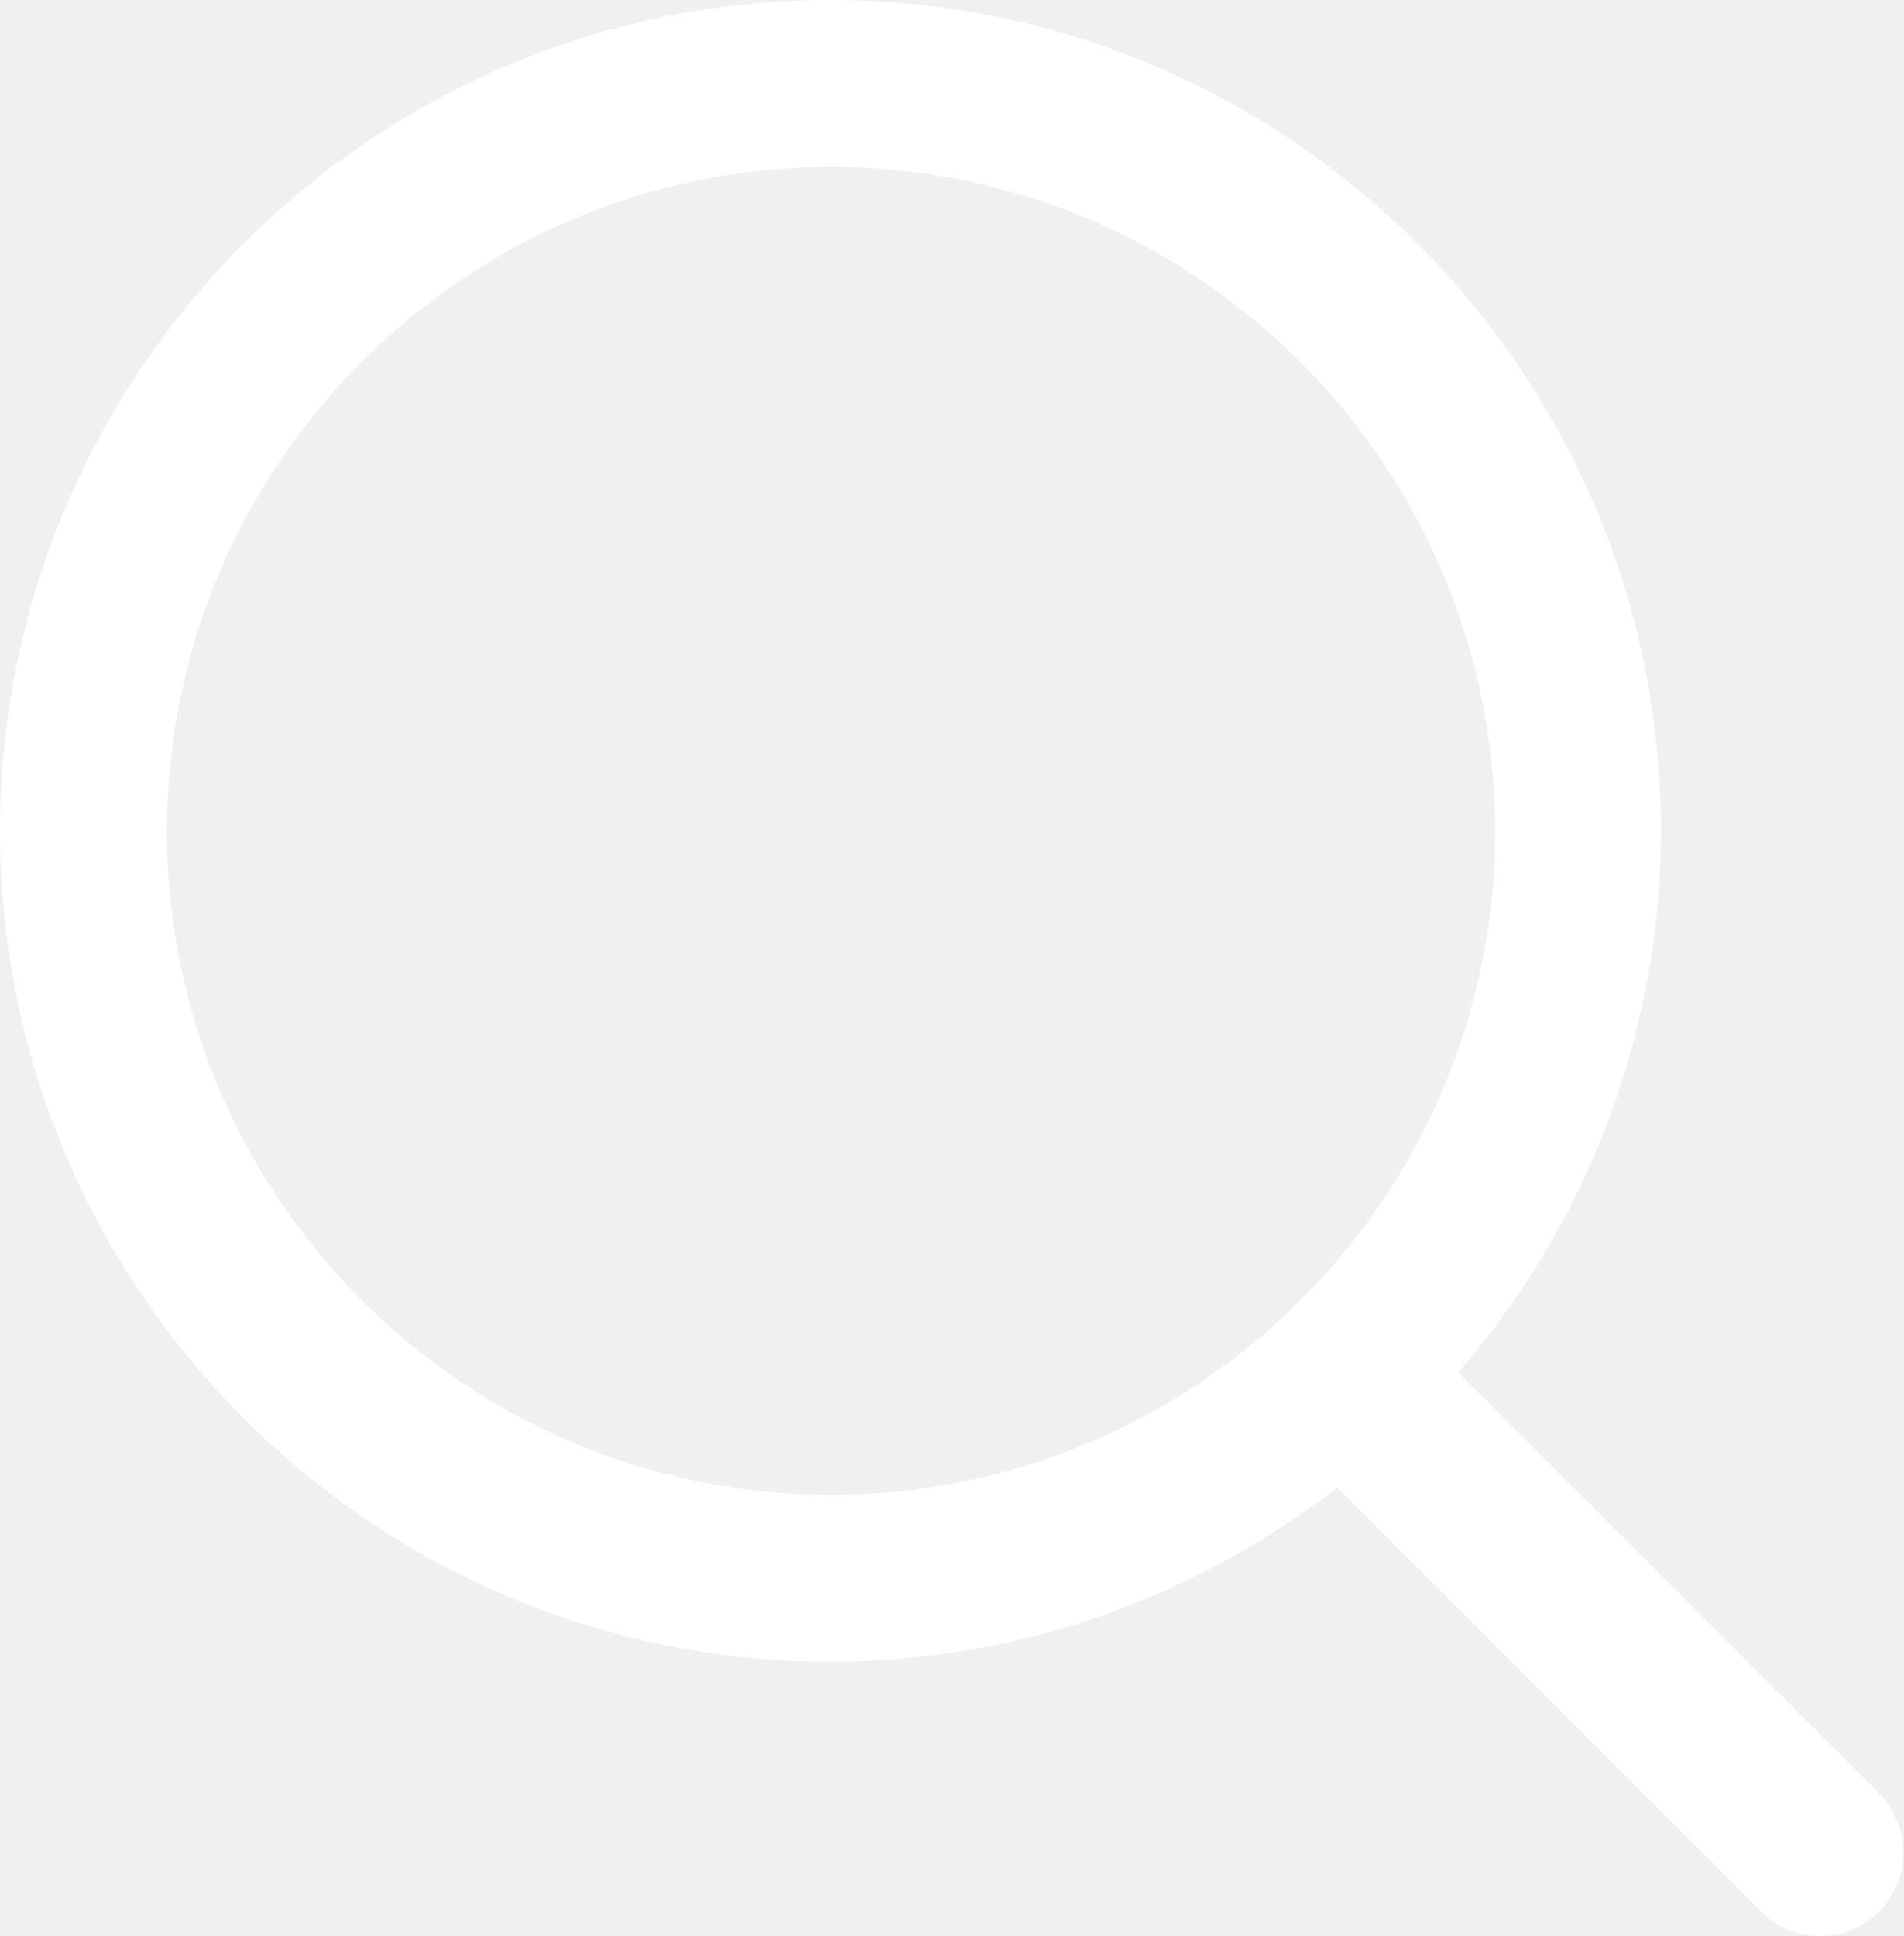
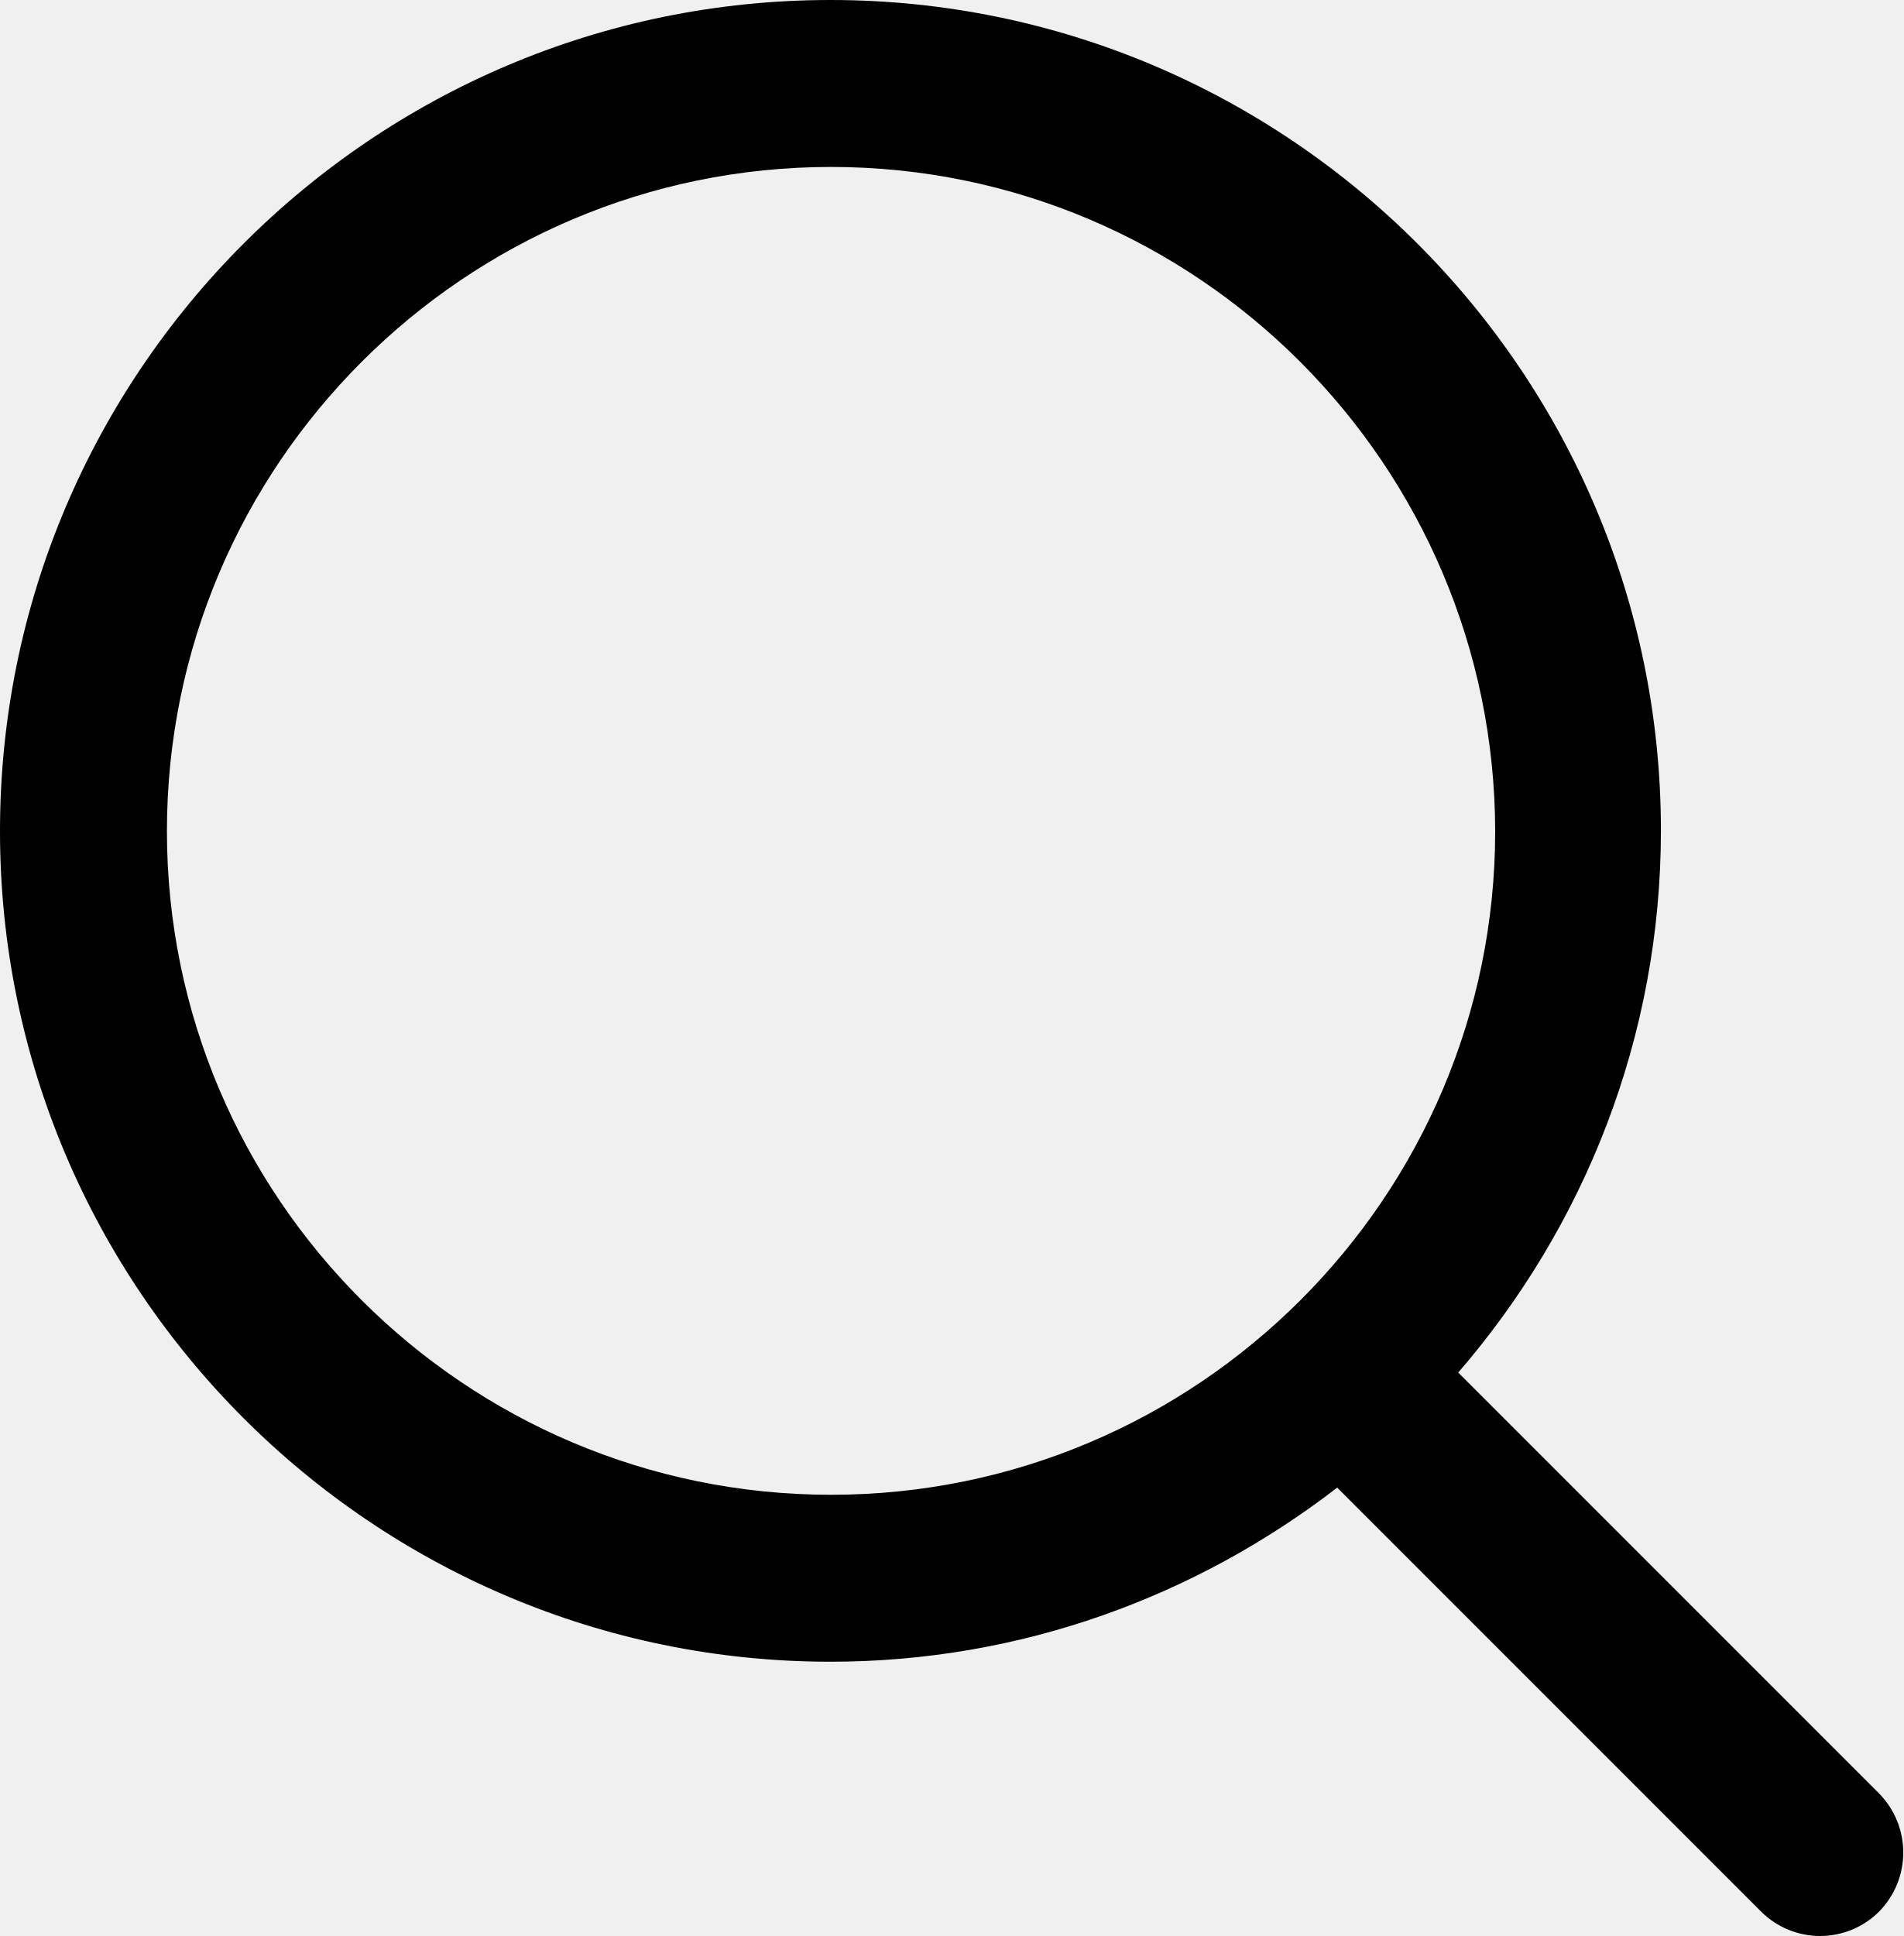
<svg xmlns="http://www.w3.org/2000/svg" version="1.1" id="Capa_1" x="0px" y="0px" viewBox="0 0 31.93 32.47" style="enable-background:new 0 0 31.93 32.47;" xml:space="preserve">
  <style type="text/css">
- 	.st0{fill:#FFFFFF;}
+ 
</style>
  <path class="st0" d="M31.52,30.08l-7.06-7.06c2.11-2.44,3.4-5.62,3.4-9.09C27.86,6.25,21.61,0,13.93,0C6.25,0,0,6.25,0,13.94  c0,7.68,6.25,13.93,13.93,13.93c3.2,0,6.14-1.1,8.5-2.92l7.11,7.11c0.27,0.27,0.63,0.41,0.99,0.41c0.36,0,0.72-0.14,0.99-0.41  C32.06,31.51,32.06,30.63,31.52,30.08z M2.8,13.94c0-6.14,5-11.14,11.14-11.14c6.14,0,11.13,5,11.14,11.14  c0,6.14-5,11.13-11.14,11.13C7.79,25.07,2.8,20.07,2.8,13.94z" />
</svg>
